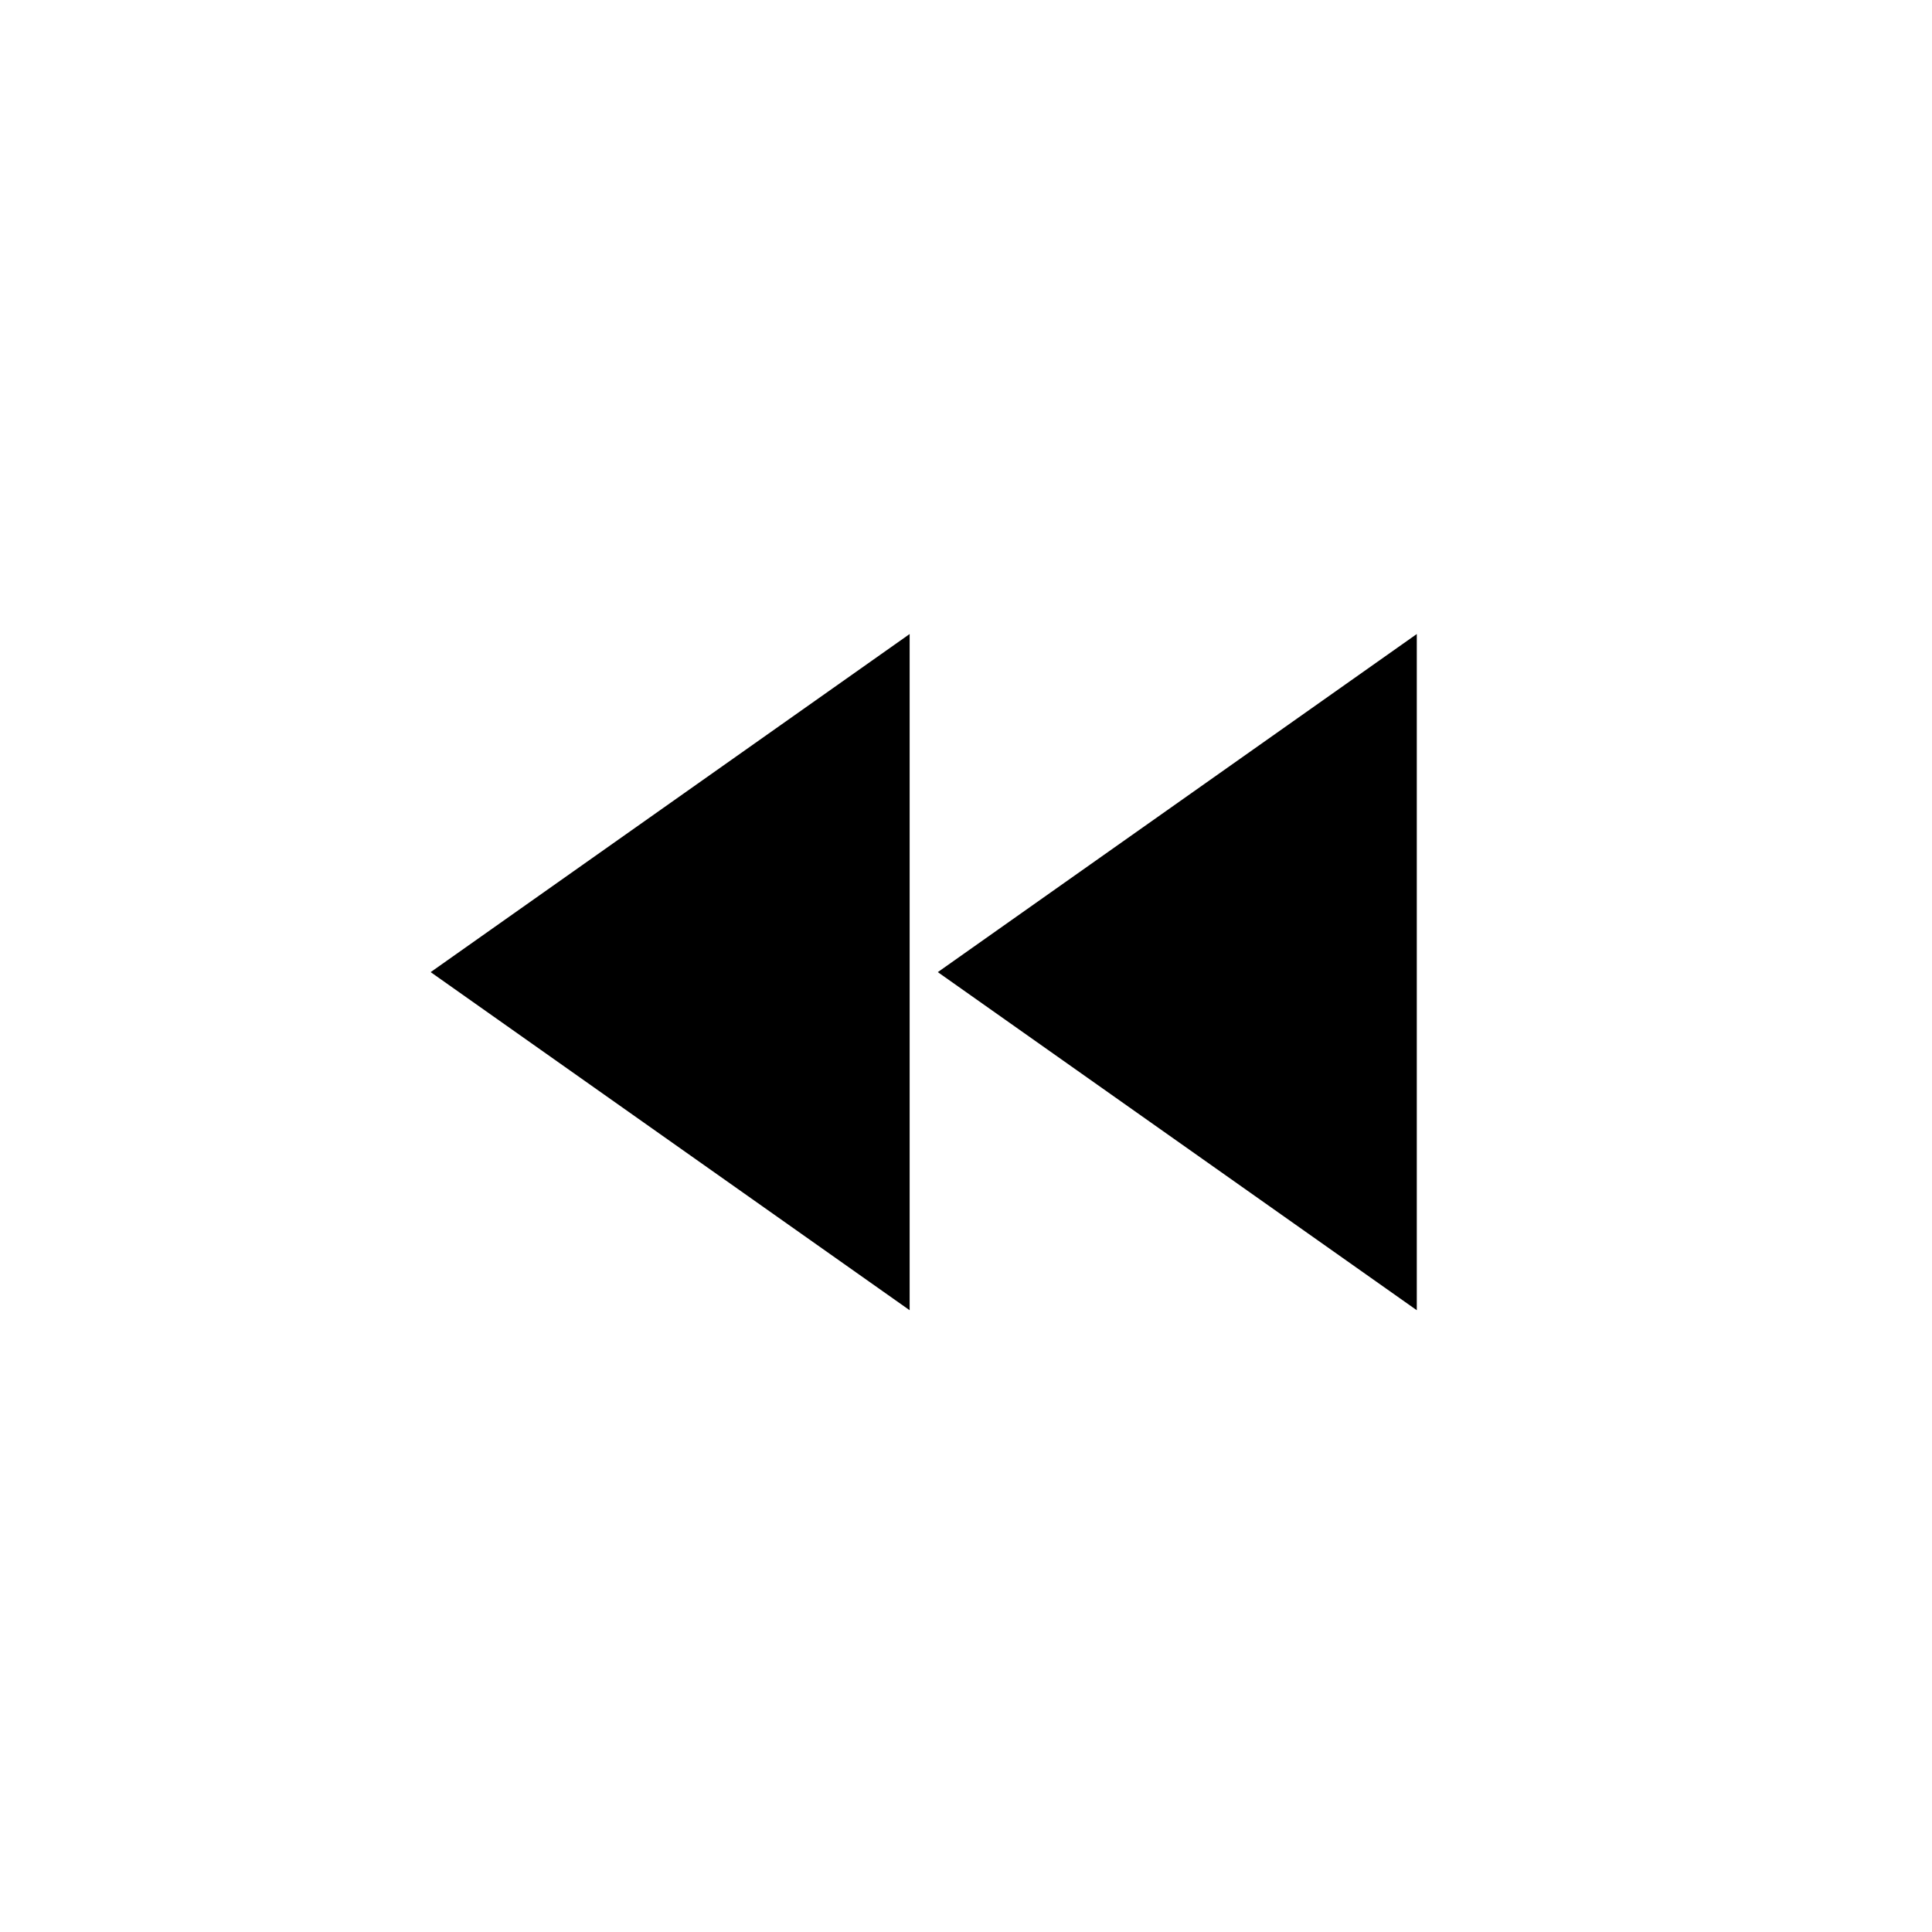
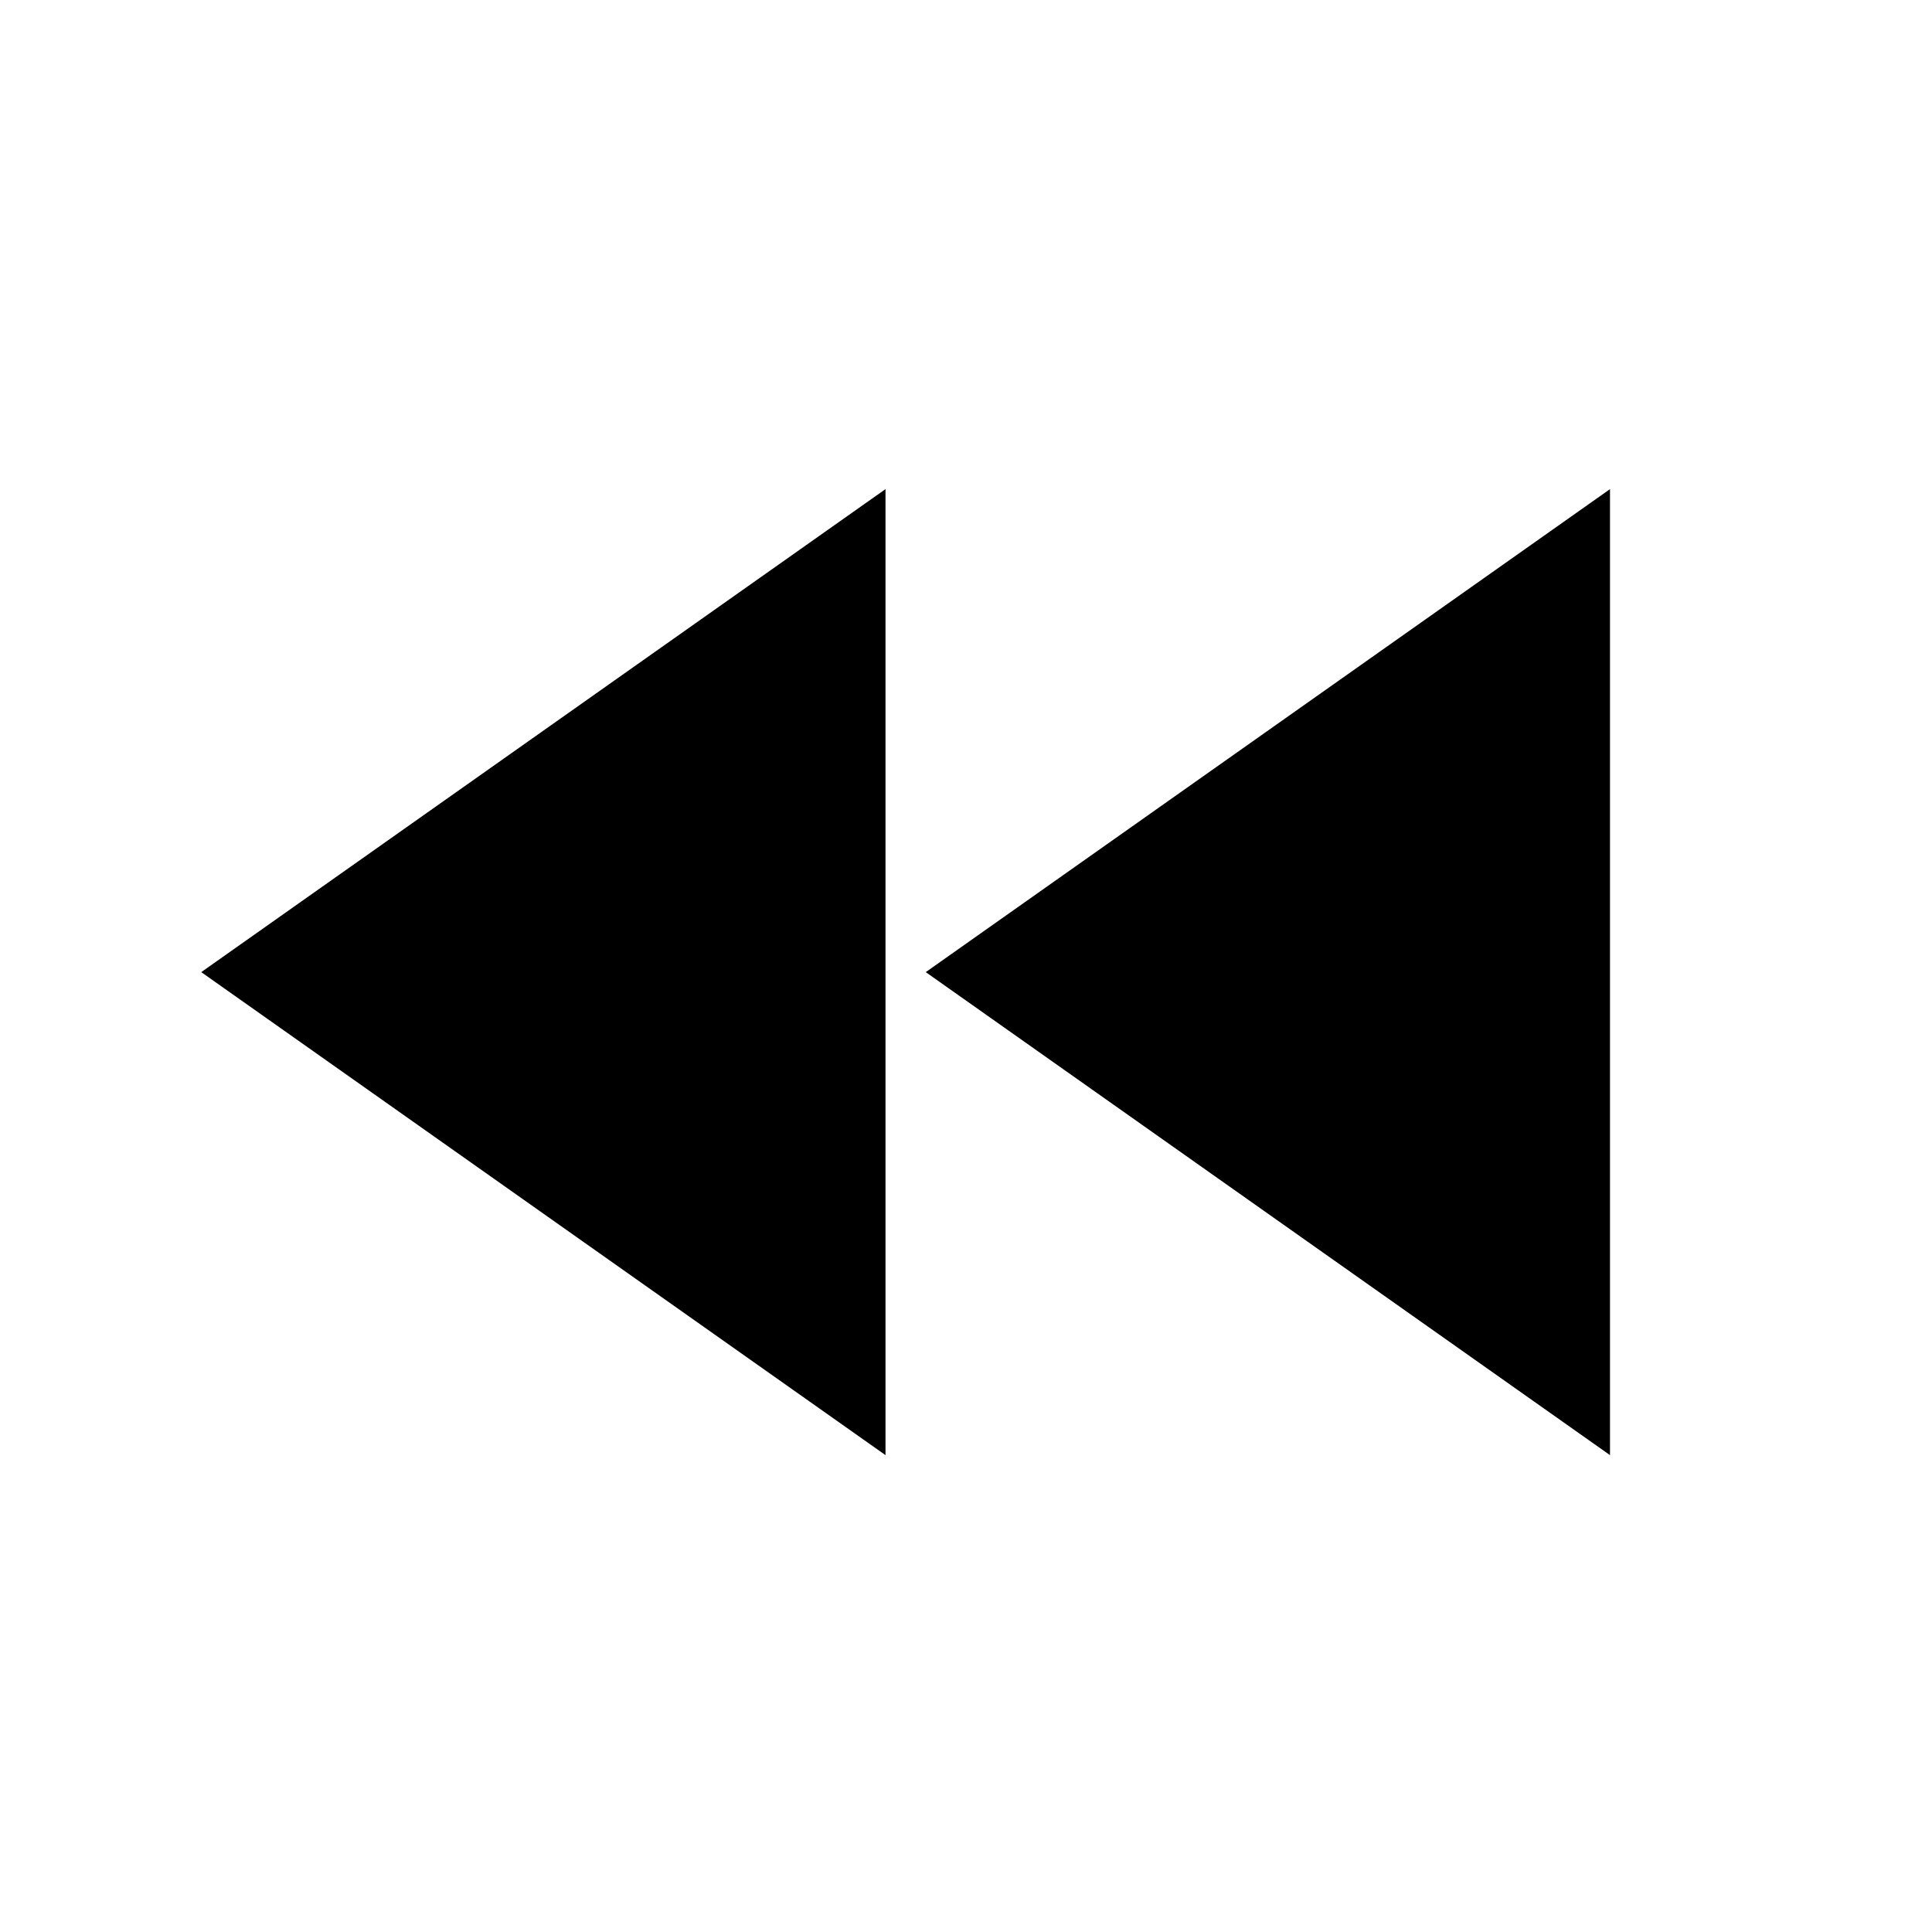
<svg xmlns="http://www.w3.org/2000/svg" height="1000" viewBox="0 0 1000 1000" width="1000">
  <g data-name="all icons" id="all_icons">
    <g data-name="Layer 437" id="Layer_437">
-       <path d="M470.83,678.17v-350l-247.92,175Zm14.58-175,247.92,175v-350Z" />
+       <path d="M458.333,753.17v-500l-354.166,250Zm20.834-250,354.166,250v-500Z" />
    </g>
  </g>
</svg>
